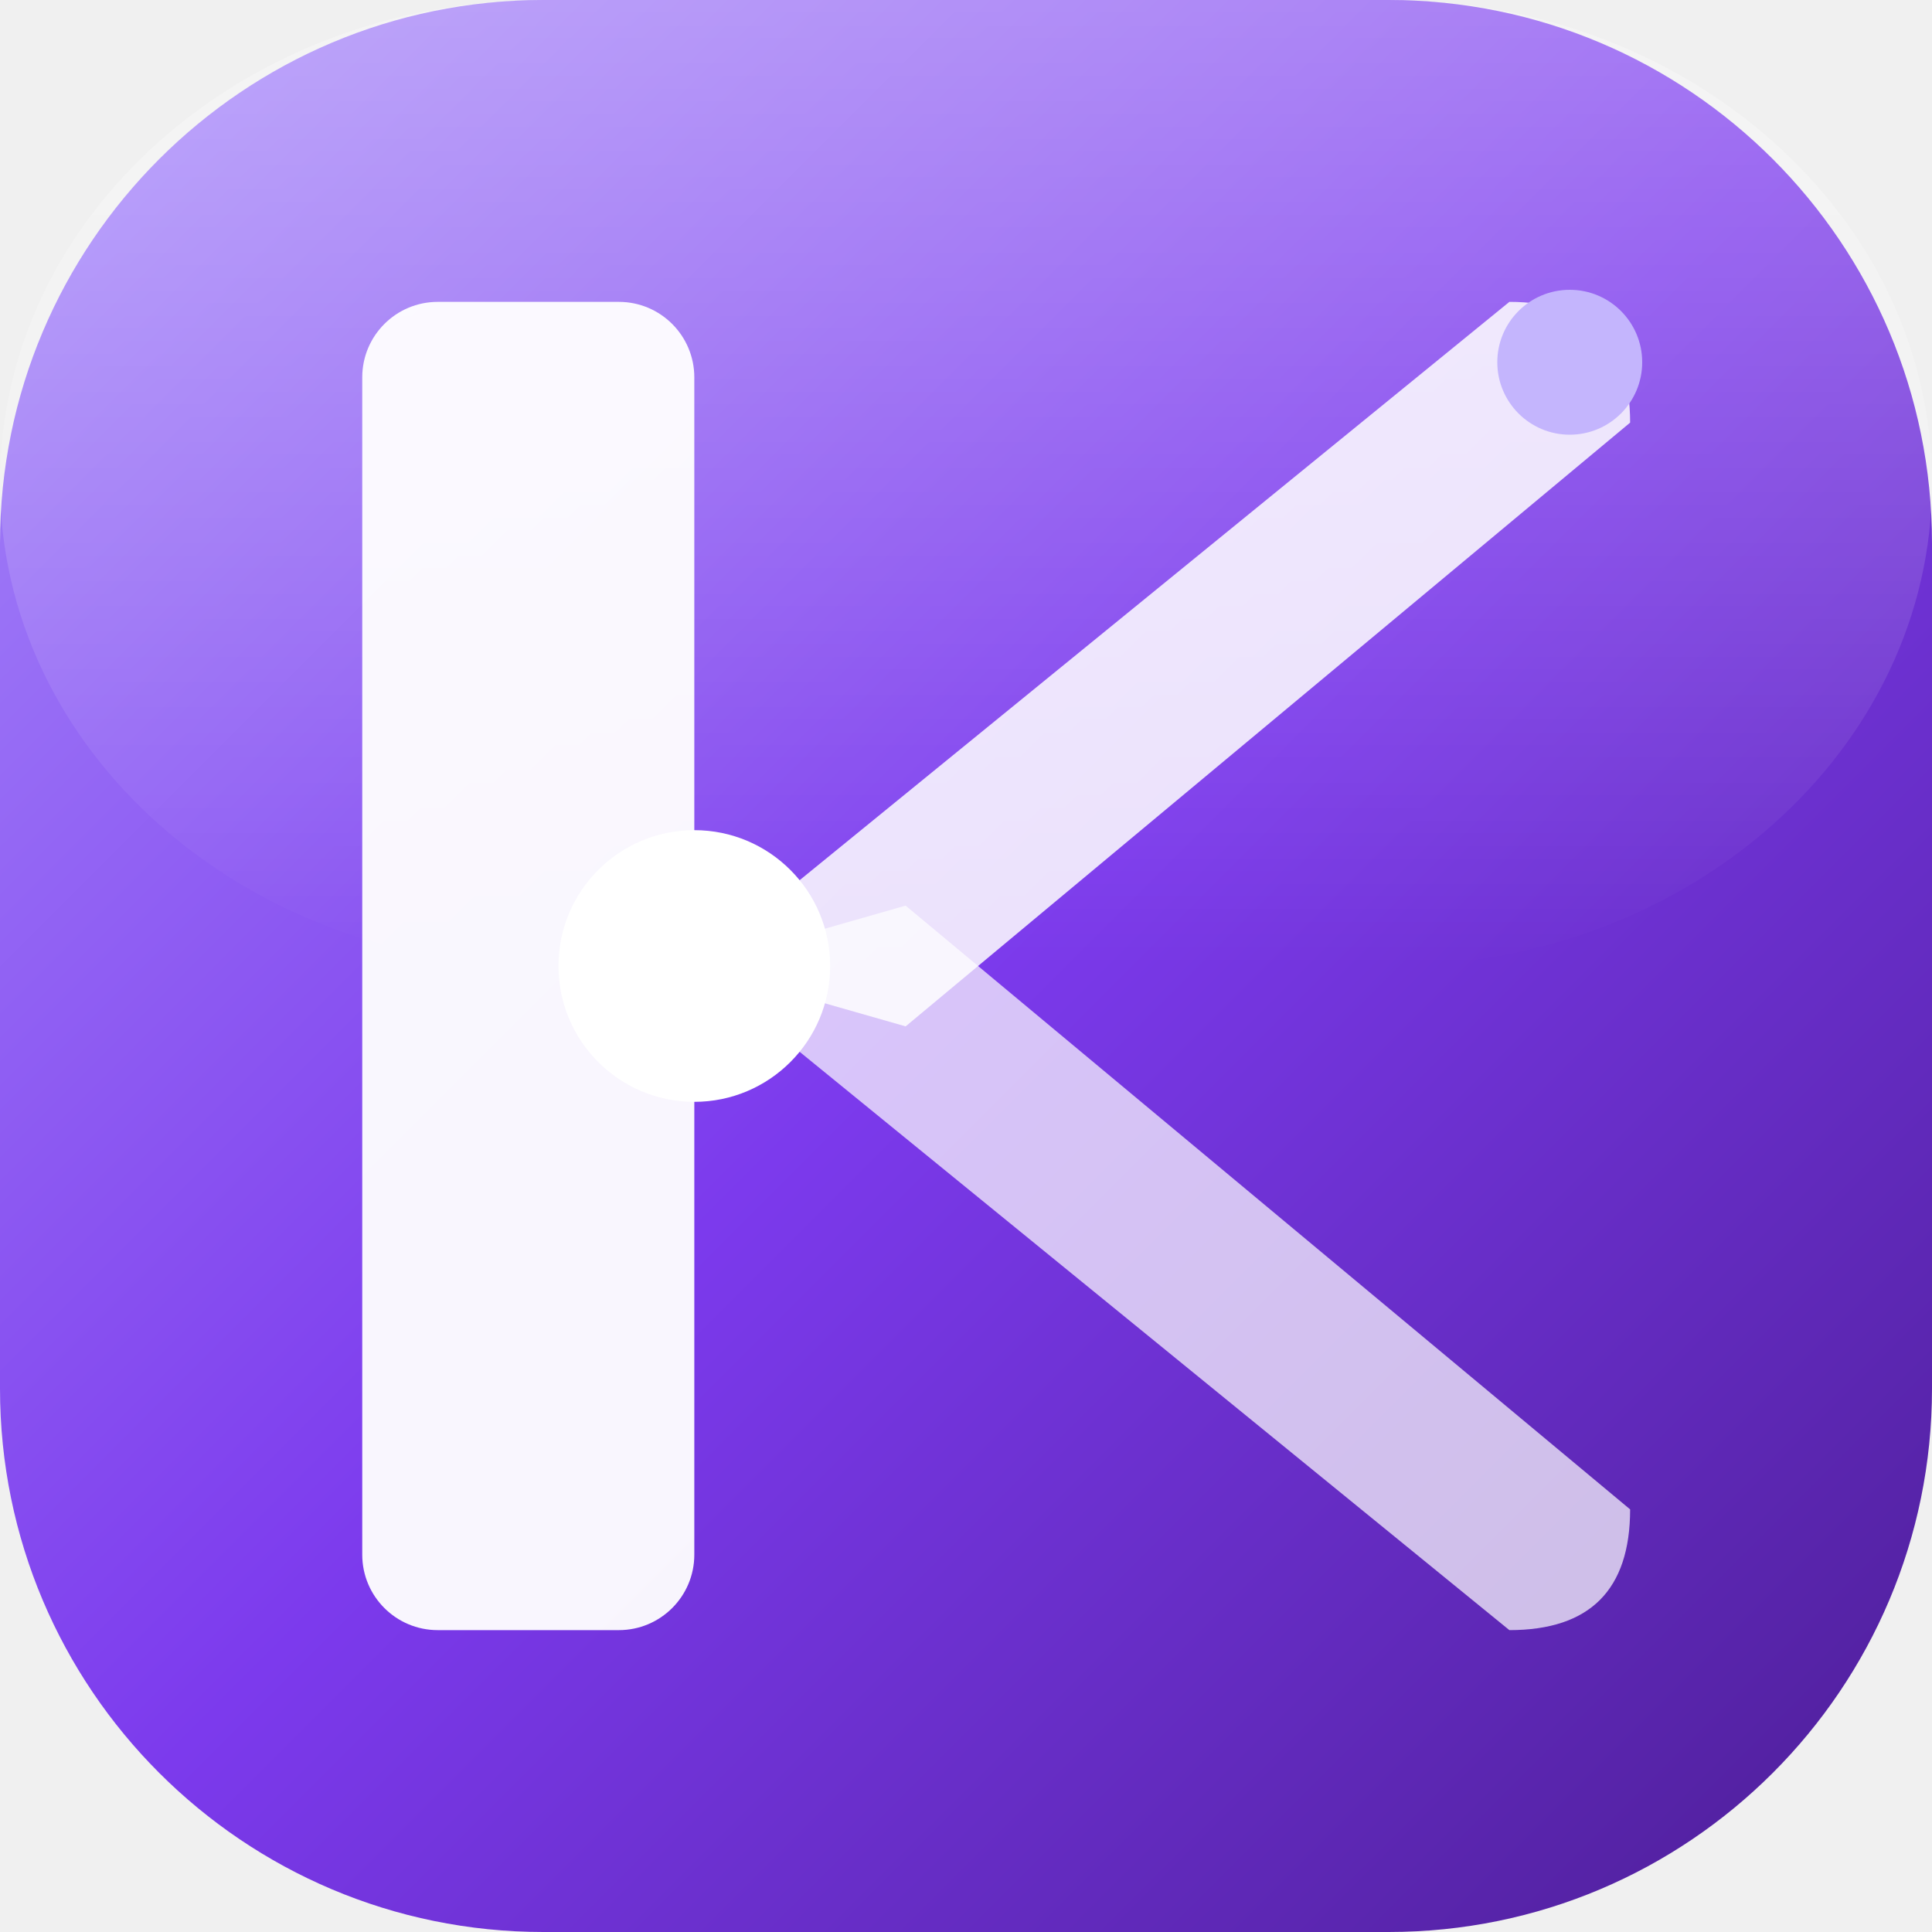
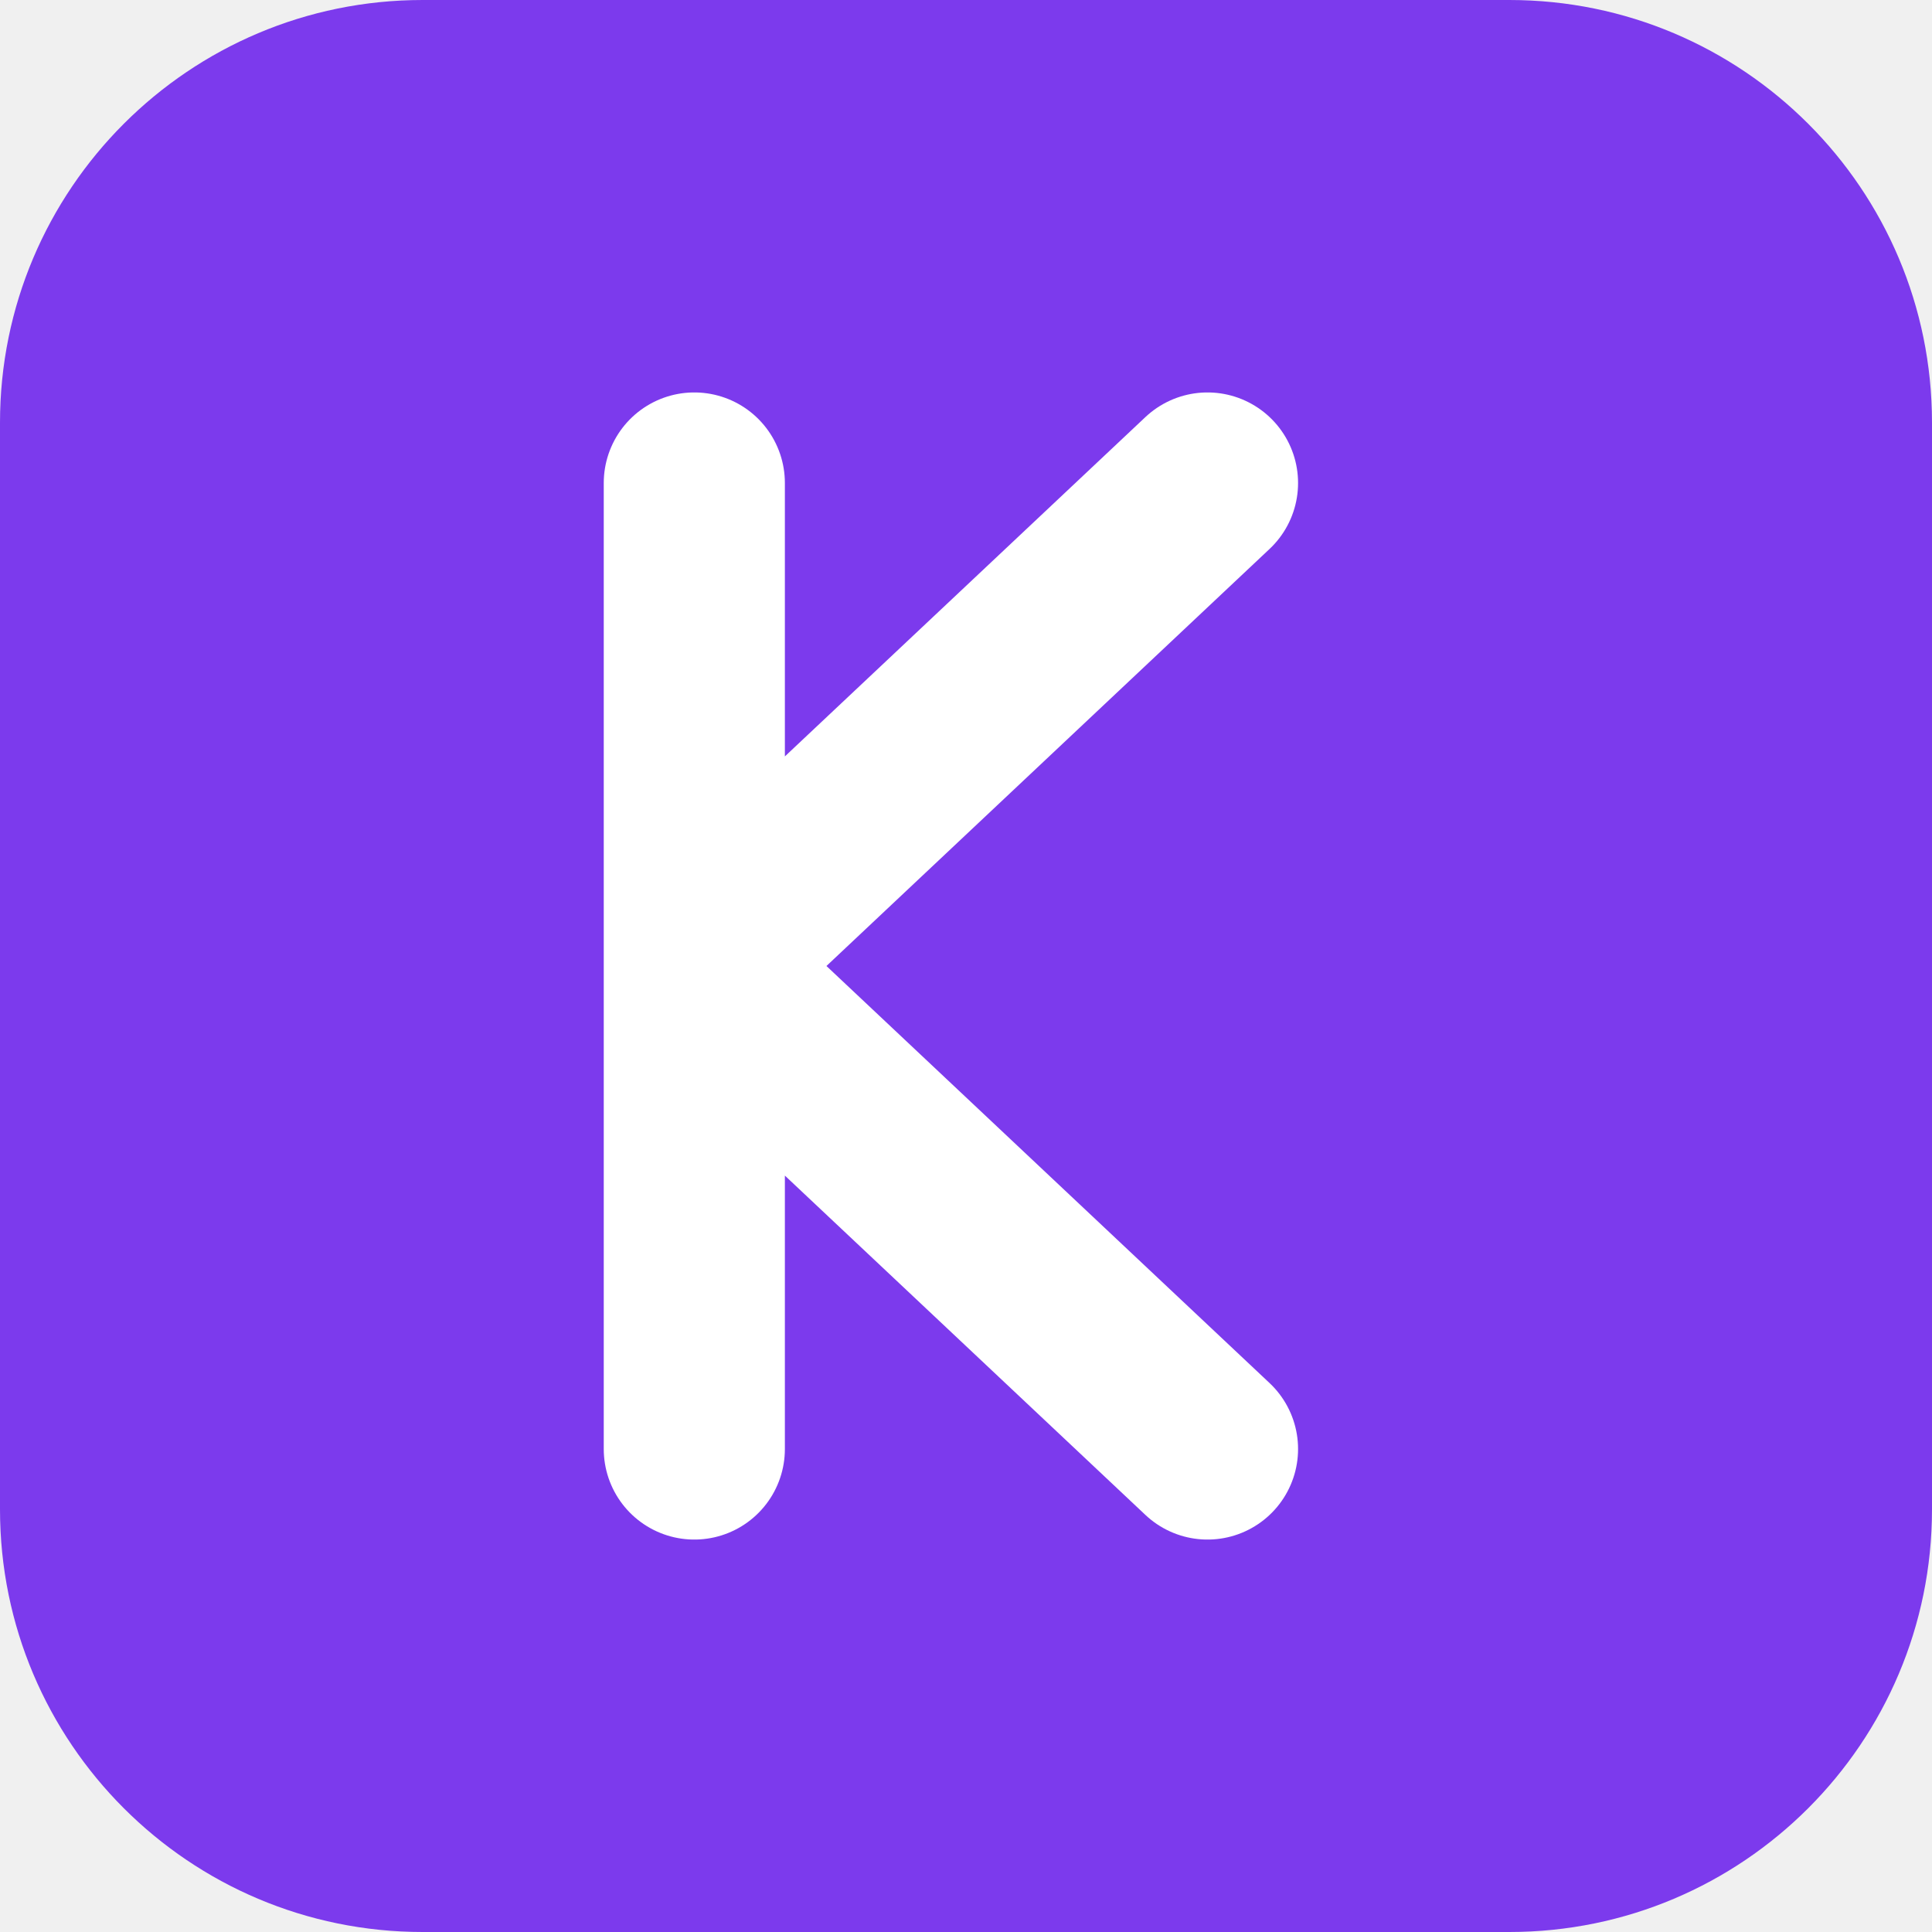
- <svg xmlns="http://www.w3.org/2000/svg" viewBox="0 0 64 64">
-   <defs>
-     <linearGradient id="bg" x1="0" y1="0" x2="64" y2="64" gradientUnits="userSpaceOnUse">
-       <stop offset="0" stop-color="#A78BFA" />
-       <stop offset="0.5" stop-color="#7C3AED" />
-       <stop offset="1" stop-color="#4C1D95" />
-     </linearGradient>
-     <linearGradient id="shine" x1="0" y1="0" x2="0" y2="32" gradientUnits="userSpaceOnUse">
-       <stop offset="0" stop-color="#fff" stop-opacity="0.3" />
-       <stop offset="1" stop-color="#fff" stop-opacity="0" />
-     </linearGradient>
-   </defs>
-   <rect width="64" height="64" rx="18" fill="url(#bg)" />
-   <rect width="64" height="32" rx="18" fill="url(#shine)" />
-   <g fill="#fff">
-     <rect x="12" y="10" width="11" height="44" rx="2.5" opacity="0.95" />
-     <path d="M 23 32 L 50 10 Q 54 10 54 14 L 30 34 Z" opacity="0.85" />
-     <path d="M 23 32 L 50 54 Q 54 54 54 50 L 30 30 Z" opacity="0.7" />
-     <circle cx="23" cy="32" r="4.5" />
-   </g>
-   <circle cx="52" cy="12" r="2.4" fill="#C4B5FD" />
+ <svg xmlns="http://www.w3.org/2000/svg" viewBox="0 0 32 32">
+   <rect width="32" height="32" rx="7" fill="#7C3AED" />
+   <path d="M11.5 8 V24 M11.5 16 L20 8 M11.5 16 L20 24" stroke="#ffffff" stroke-width="3" stroke-linecap="round" stroke-linejoin="round" fill="none" />
</svg>
